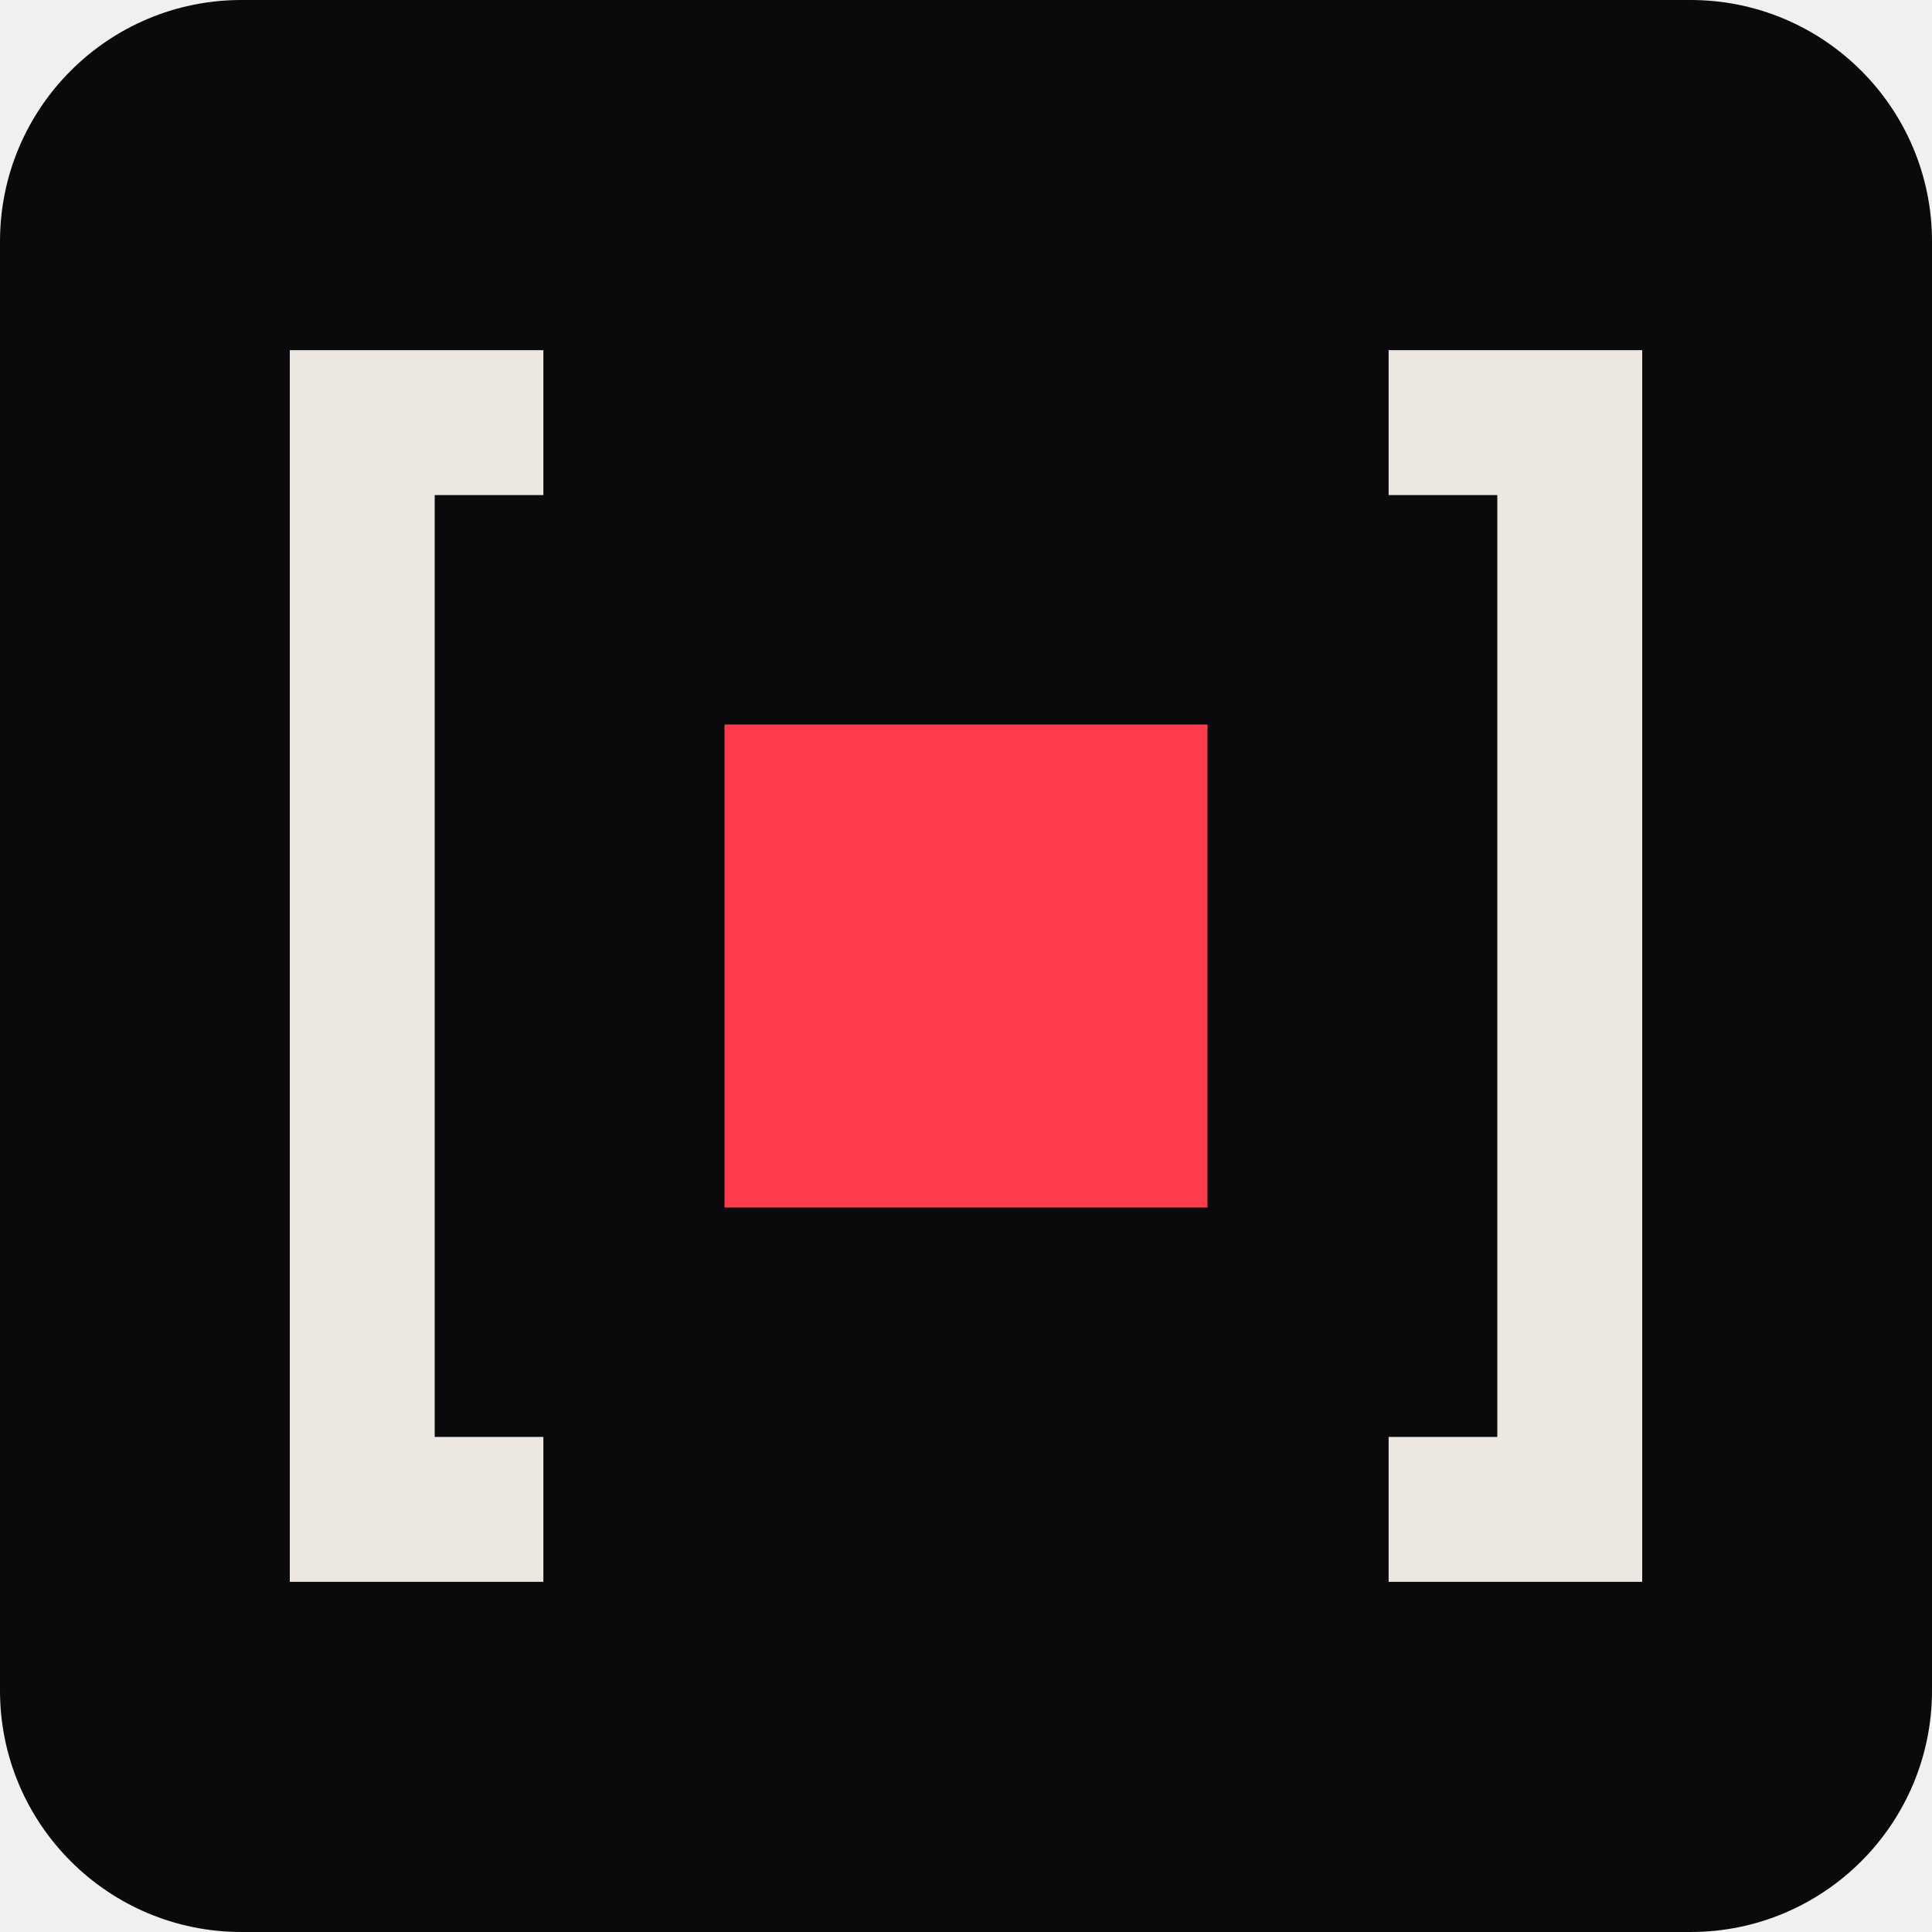
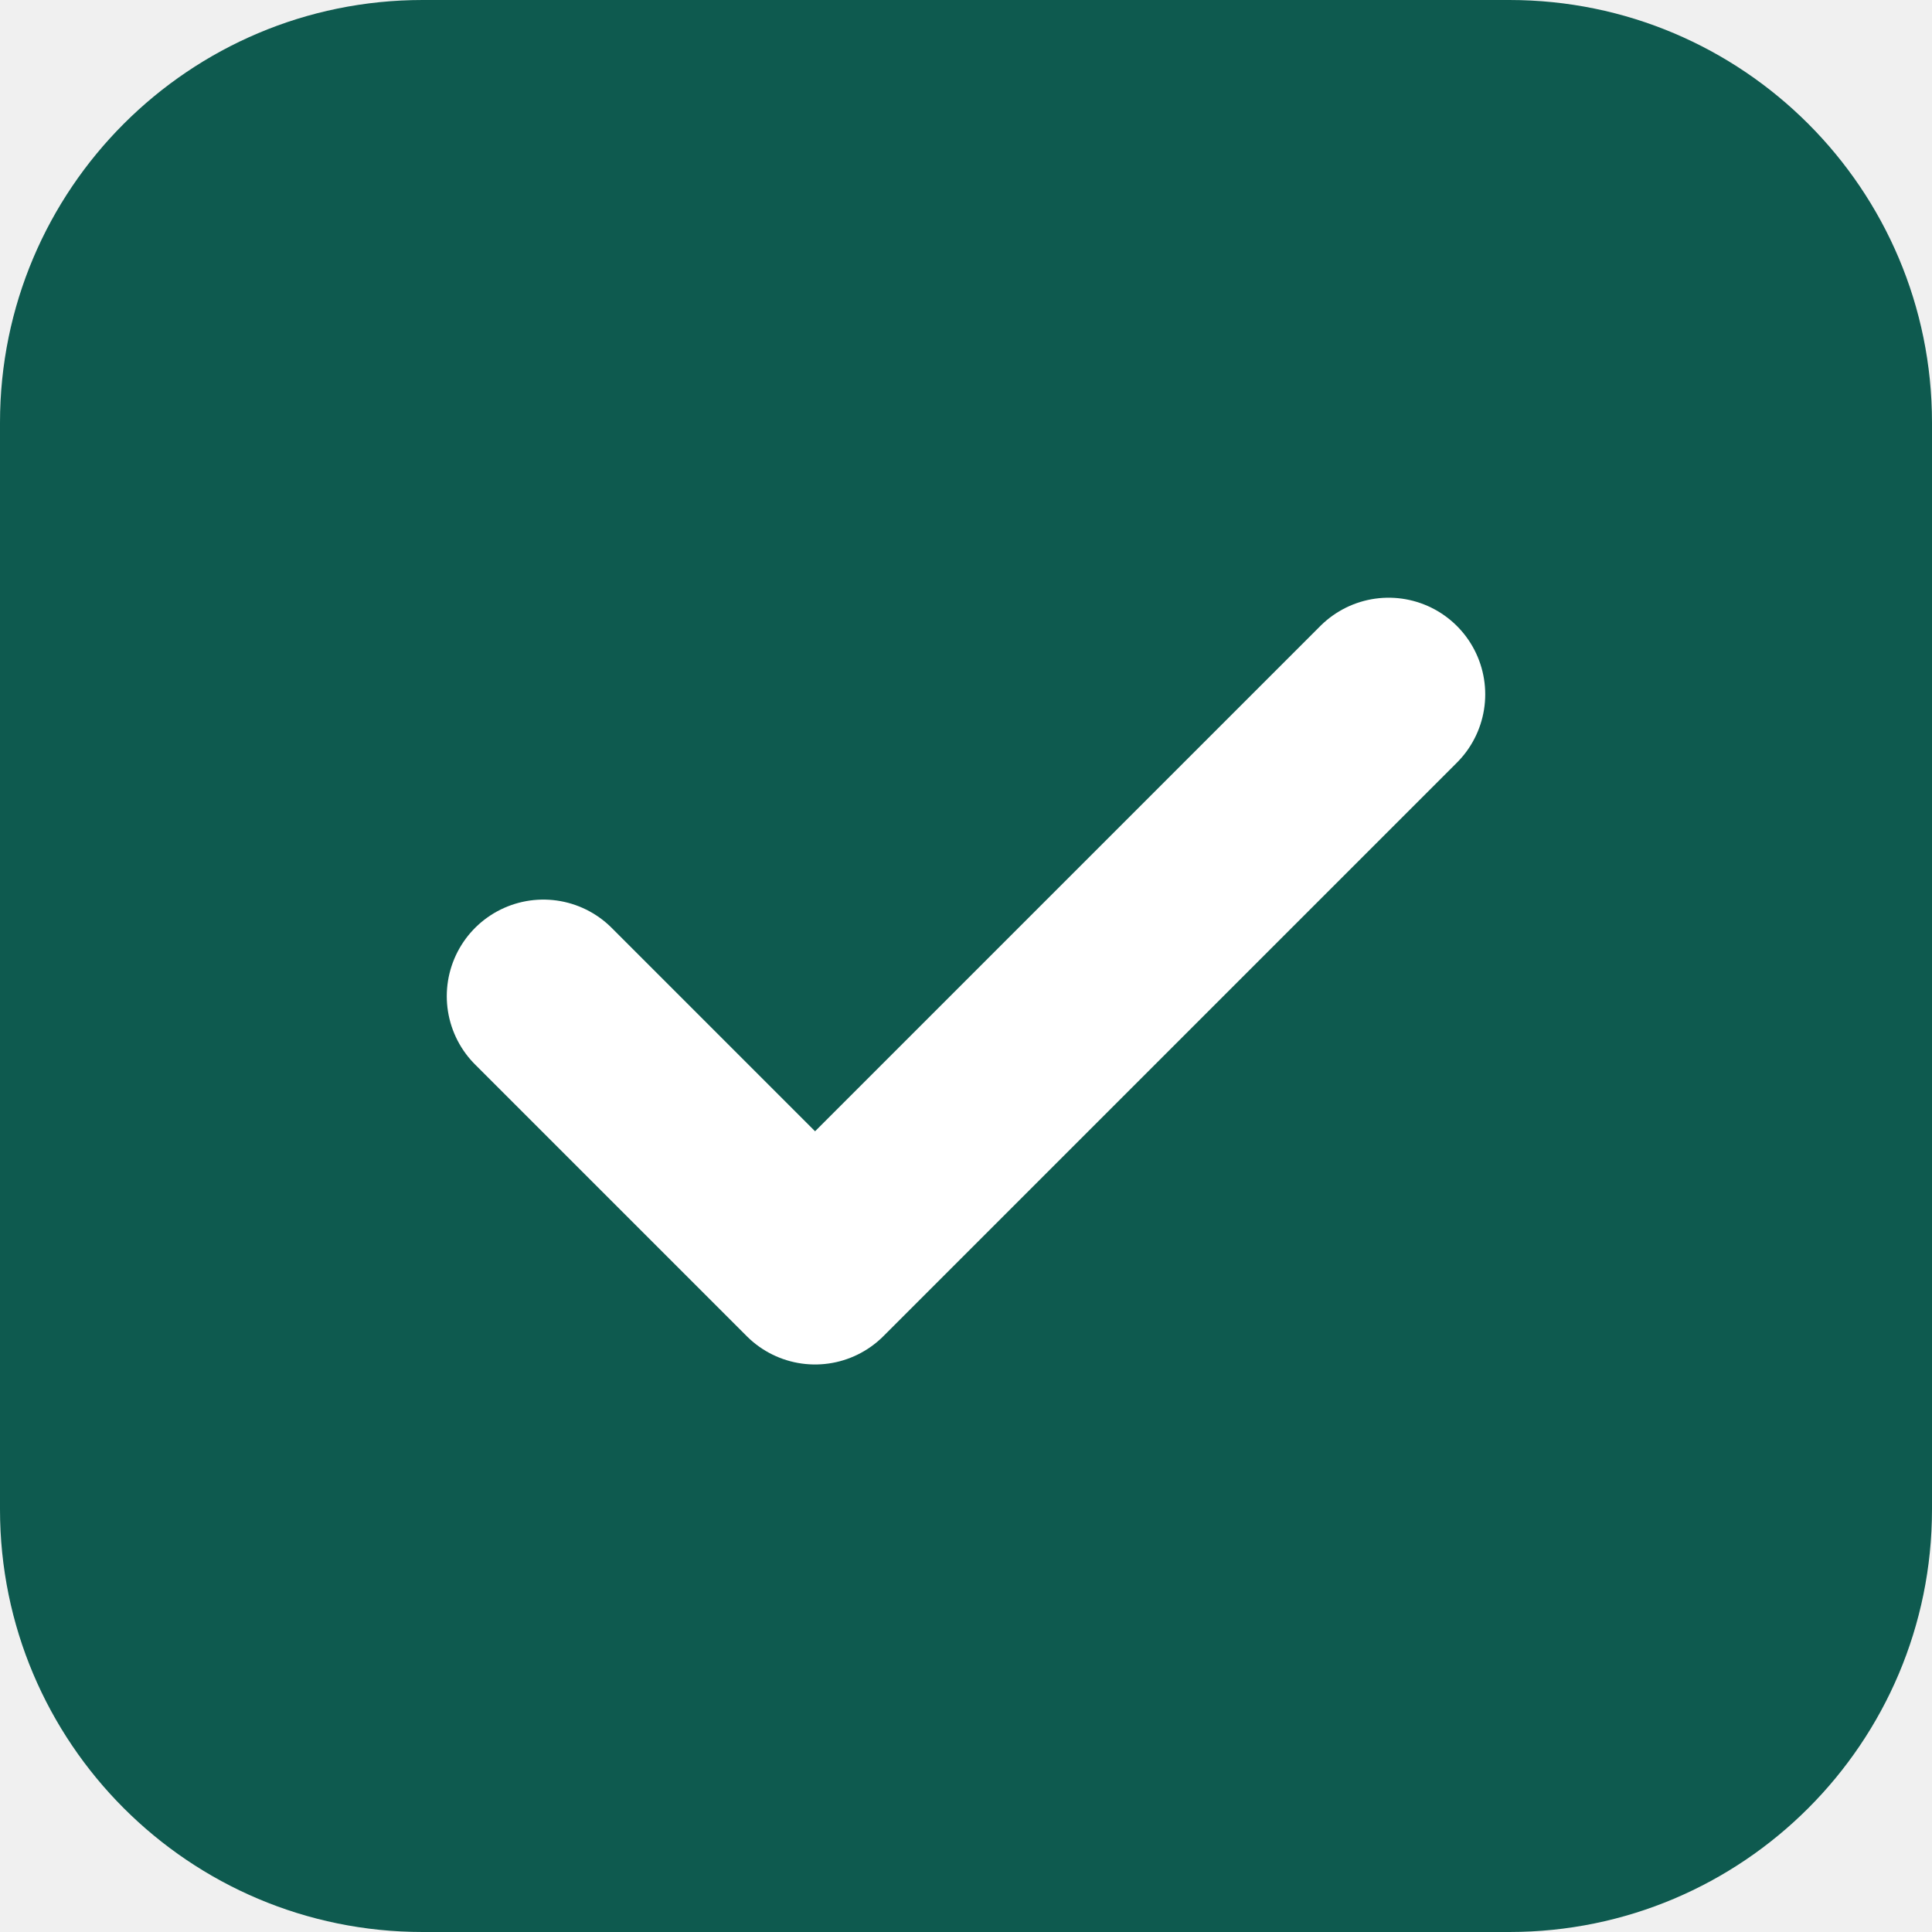
<svg xmlns="http://www.w3.org/2000/svg" viewBox="0 0 32 32">
-   <rect width="32" height="32" rx="4" fill="#0a0a0c" />
-   <path d="M9 7H6v18h3M23 7h3v18h-3" fill="none" stroke="#ece8e1" stroke-width="2.4" />
-   <rect x="12" y="12" width="8" height="8" fill="#ff3b4e" />
+   <rect width="32" height="32" rx="7" fill="#0e5a4f" />
+   <path d="M9 16.5l4.5 4.5L23 11.5" fill="none" stroke="#fff" stroke-width="3.2" stroke-linecap="round" stroke-linejoin="round" />
</svg>
